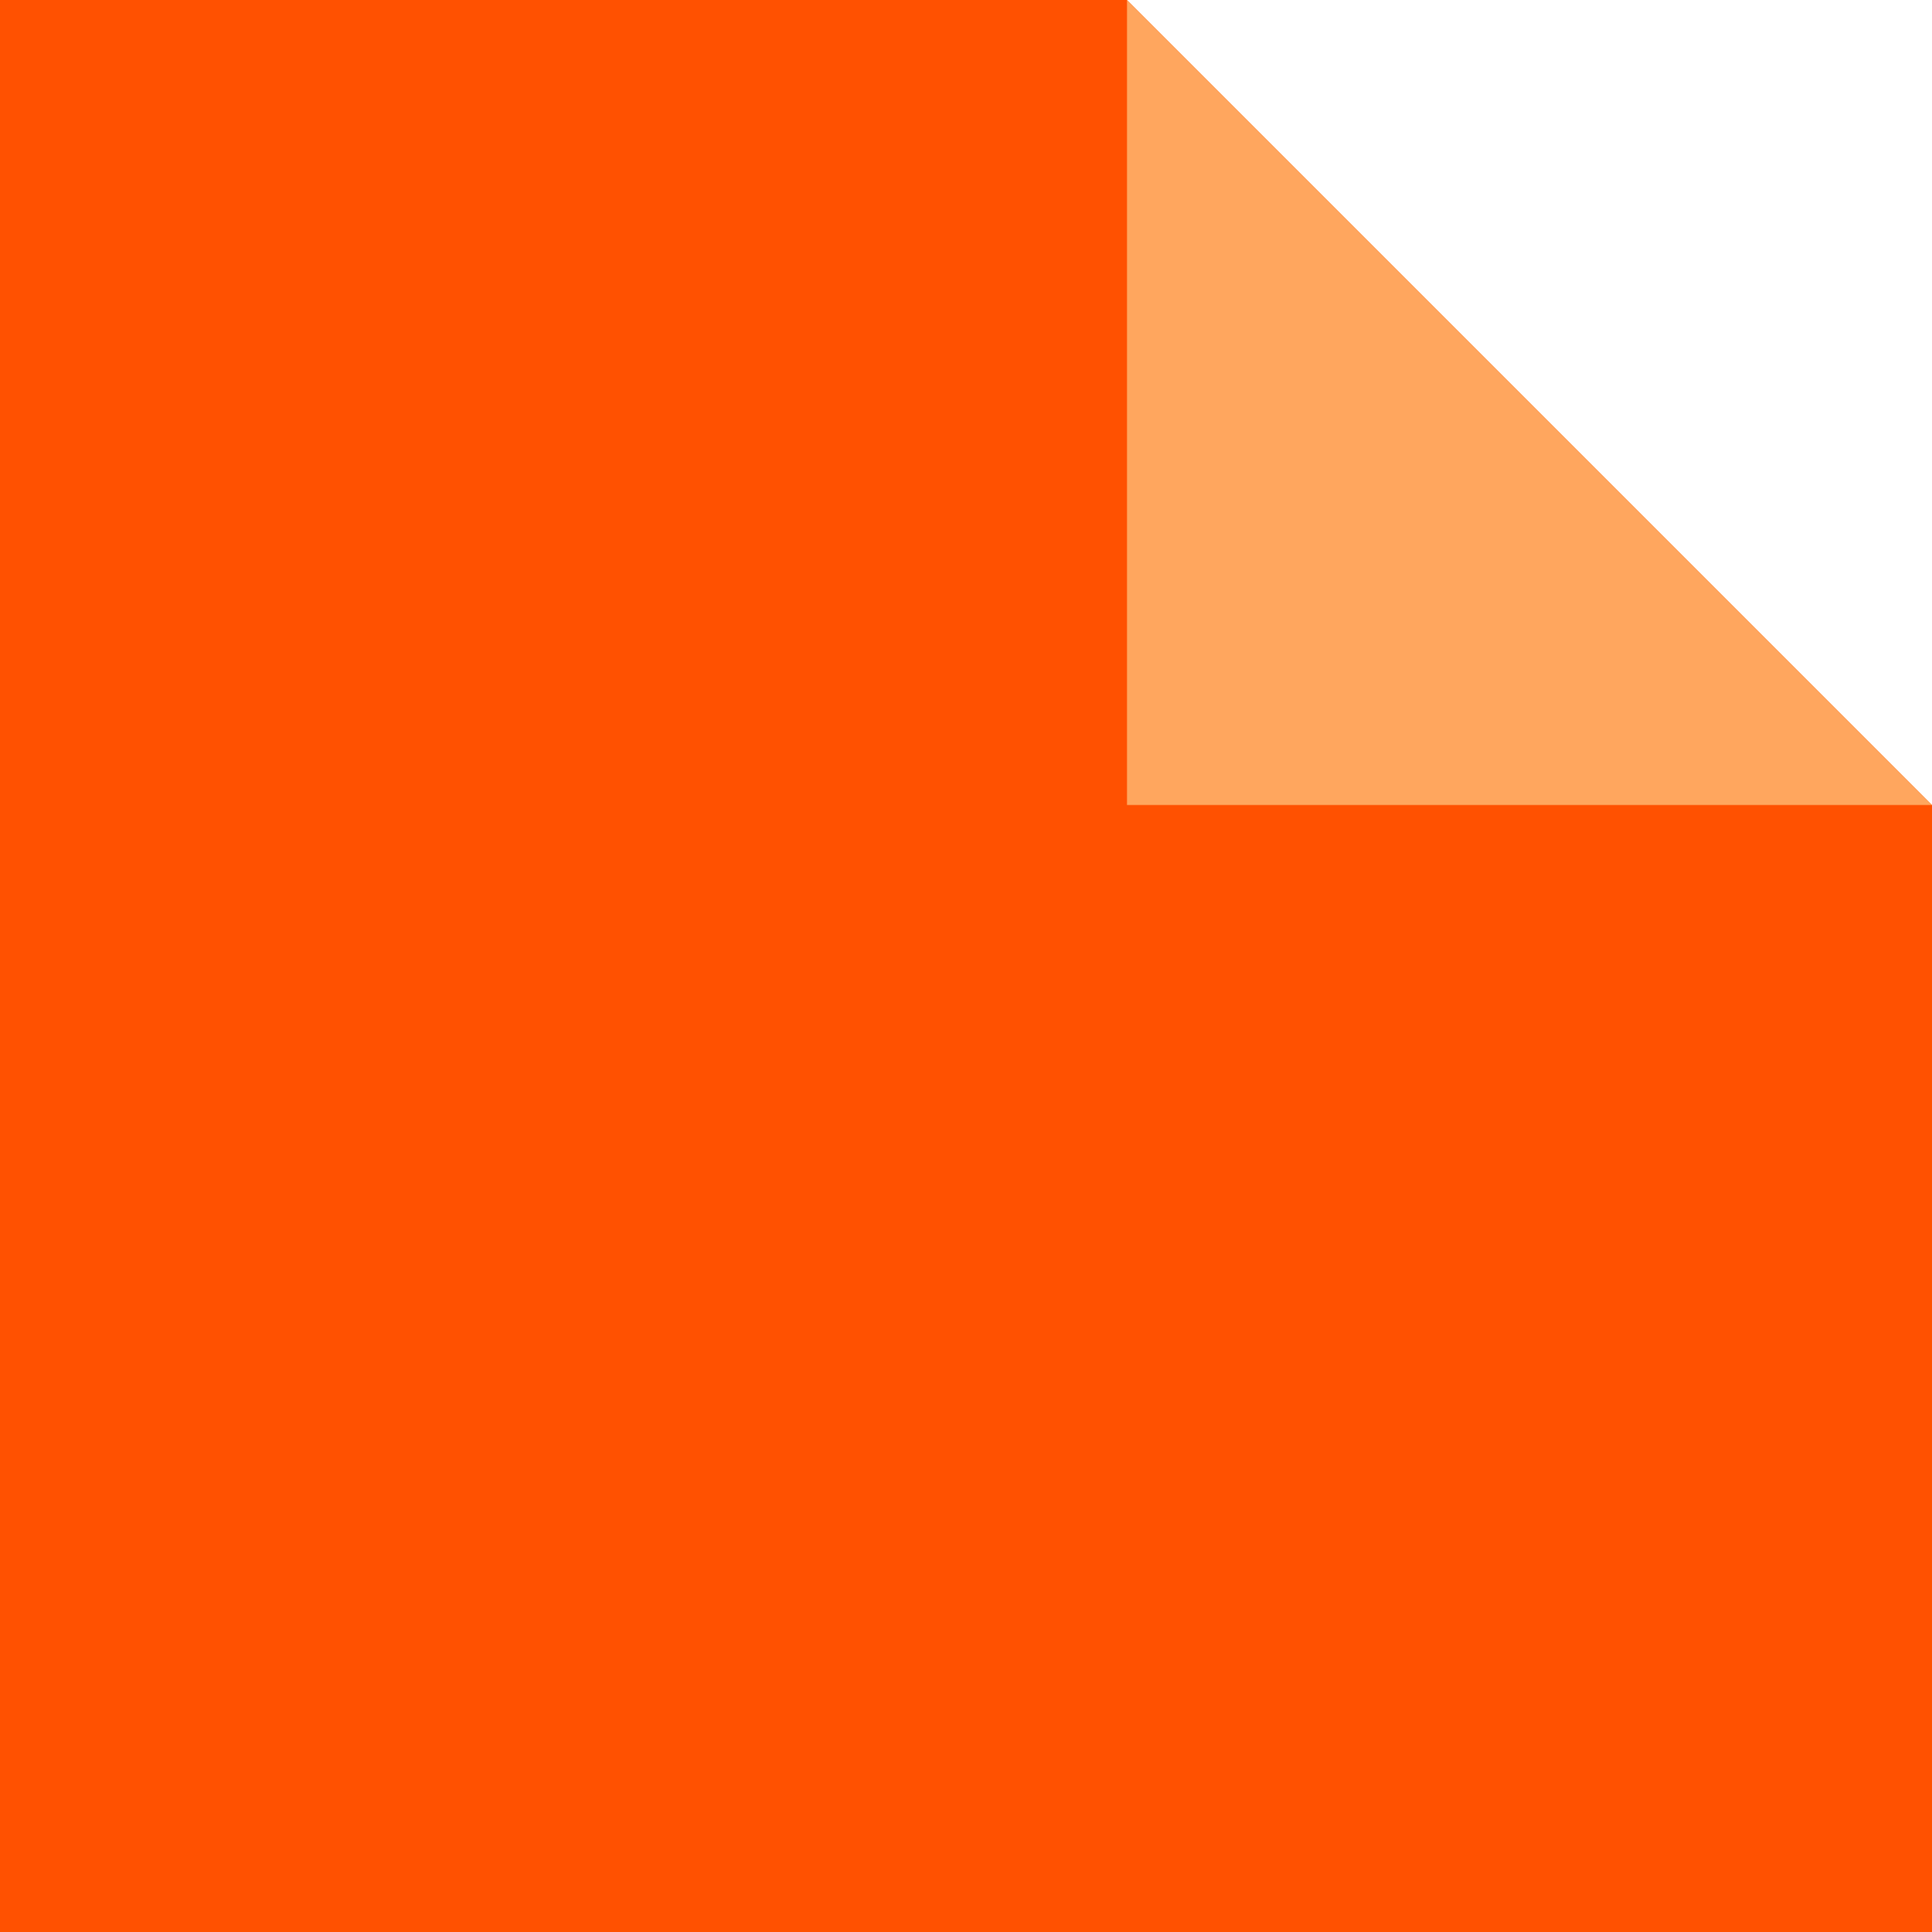
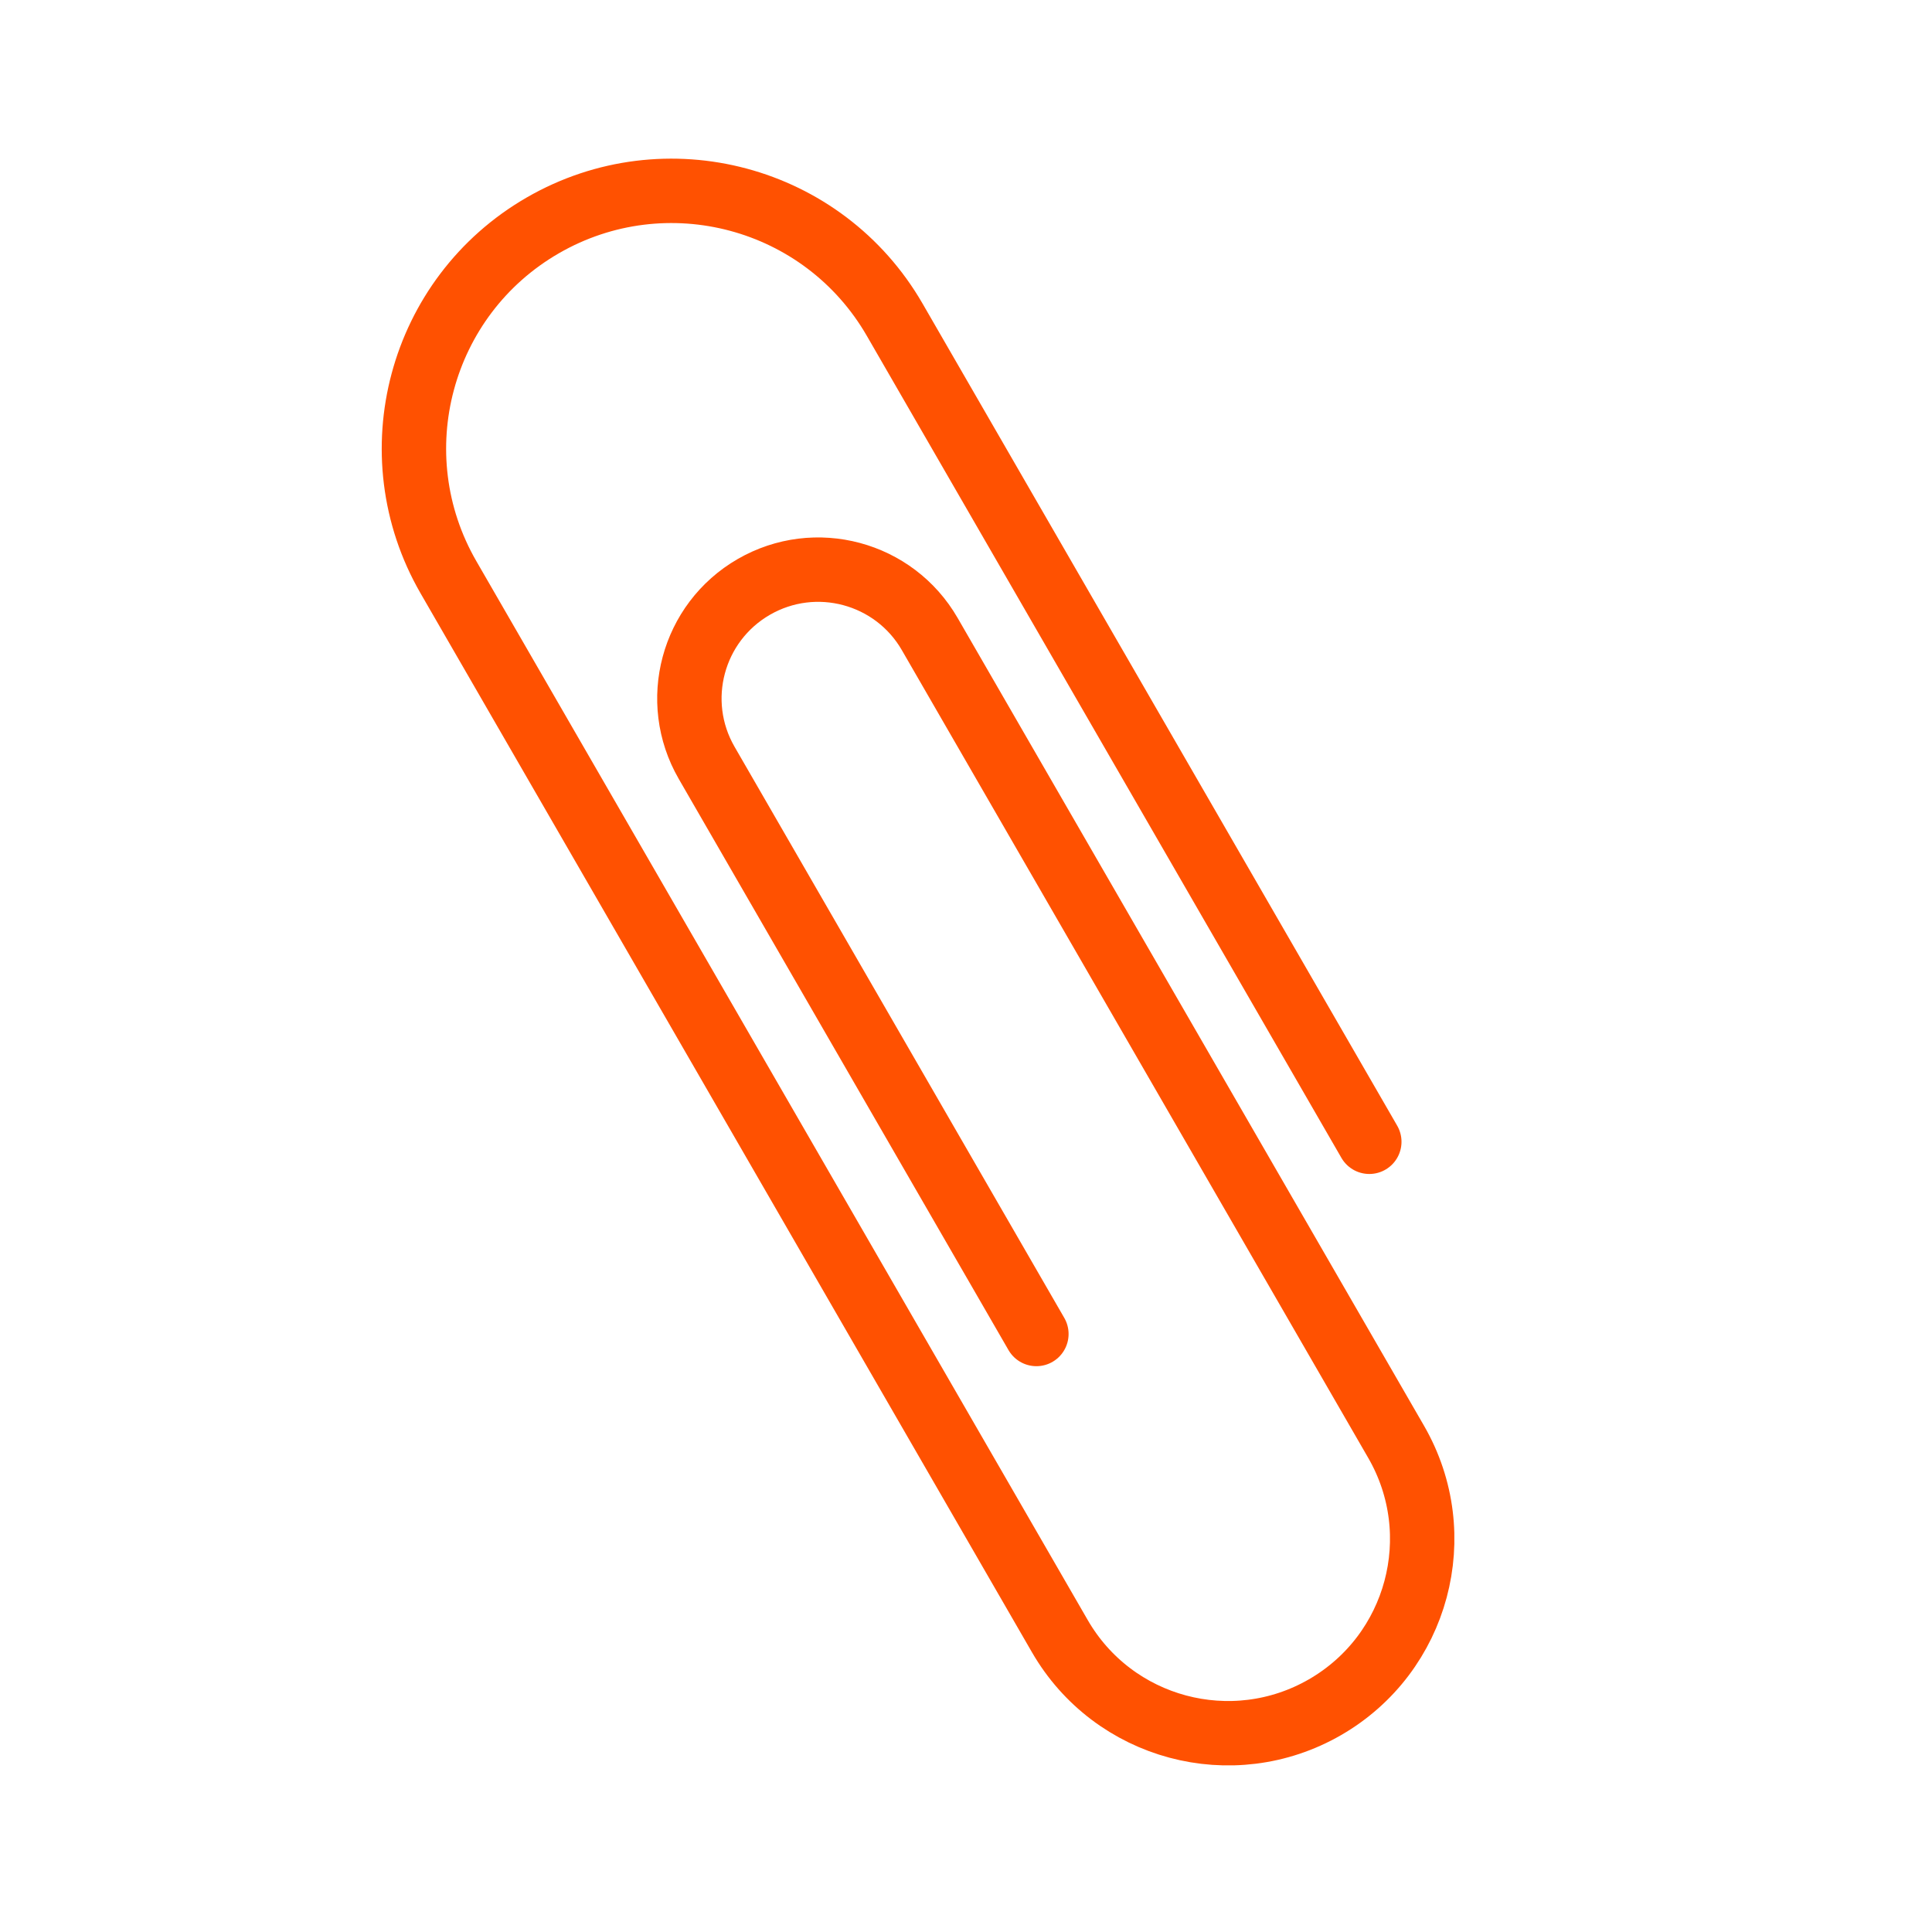
- <svg xmlns="http://www.w3.org/2000/svg" width="96" height="96" viewBox="0 0 96 96" fill="none">
-   <path d="M56 0L96 40V96H0V0H56Z" fill="#FF5101" />
-   <path d="M56 0L56 40H96L56 0Z" fill="url(#paint0_linear_1579_779)" />
-   <defs>
-     <linearGradient id="paint0_linear_1579_779" x1="96" y1="0" x2="56" y2="40" gradientUnits="userSpaceOnUse">
-       <stop stop-color="#FCFCFD" />
-       <stop offset="0.5" stop-color="#FCFCFD" />
-       <stop offset="0.5" stop-color="#FFA65E" />
-       <stop offset="1" stop-color="#FFA65E" />
-     </linearGradient>
-   </defs>
+ <svg xmlns="http://www.w3.org/2000/svg" width="60" height="60" viewBox="0 0 60 60" fill="none">
+   <path d="M42.525 35.459L27.785 9.928C25.576 6.102 20.683 4.791 16.856 7C13.03 9.209 11.719 14.102 13.928 17.928L32.913 50.81C34.578 53.695 38.267 54.683 41.151 53.018C44.036 51.352 45.024 47.664 43.359 44.779L28.874 19.691C27.77 17.778 25.323 17.123 23.41 18.227C21.497 19.332 20.841 21.778 21.946 23.691L32.186 41.428" stroke="#FF5101" stroke-width="2" stroke-linecap="round" />
</svg>
